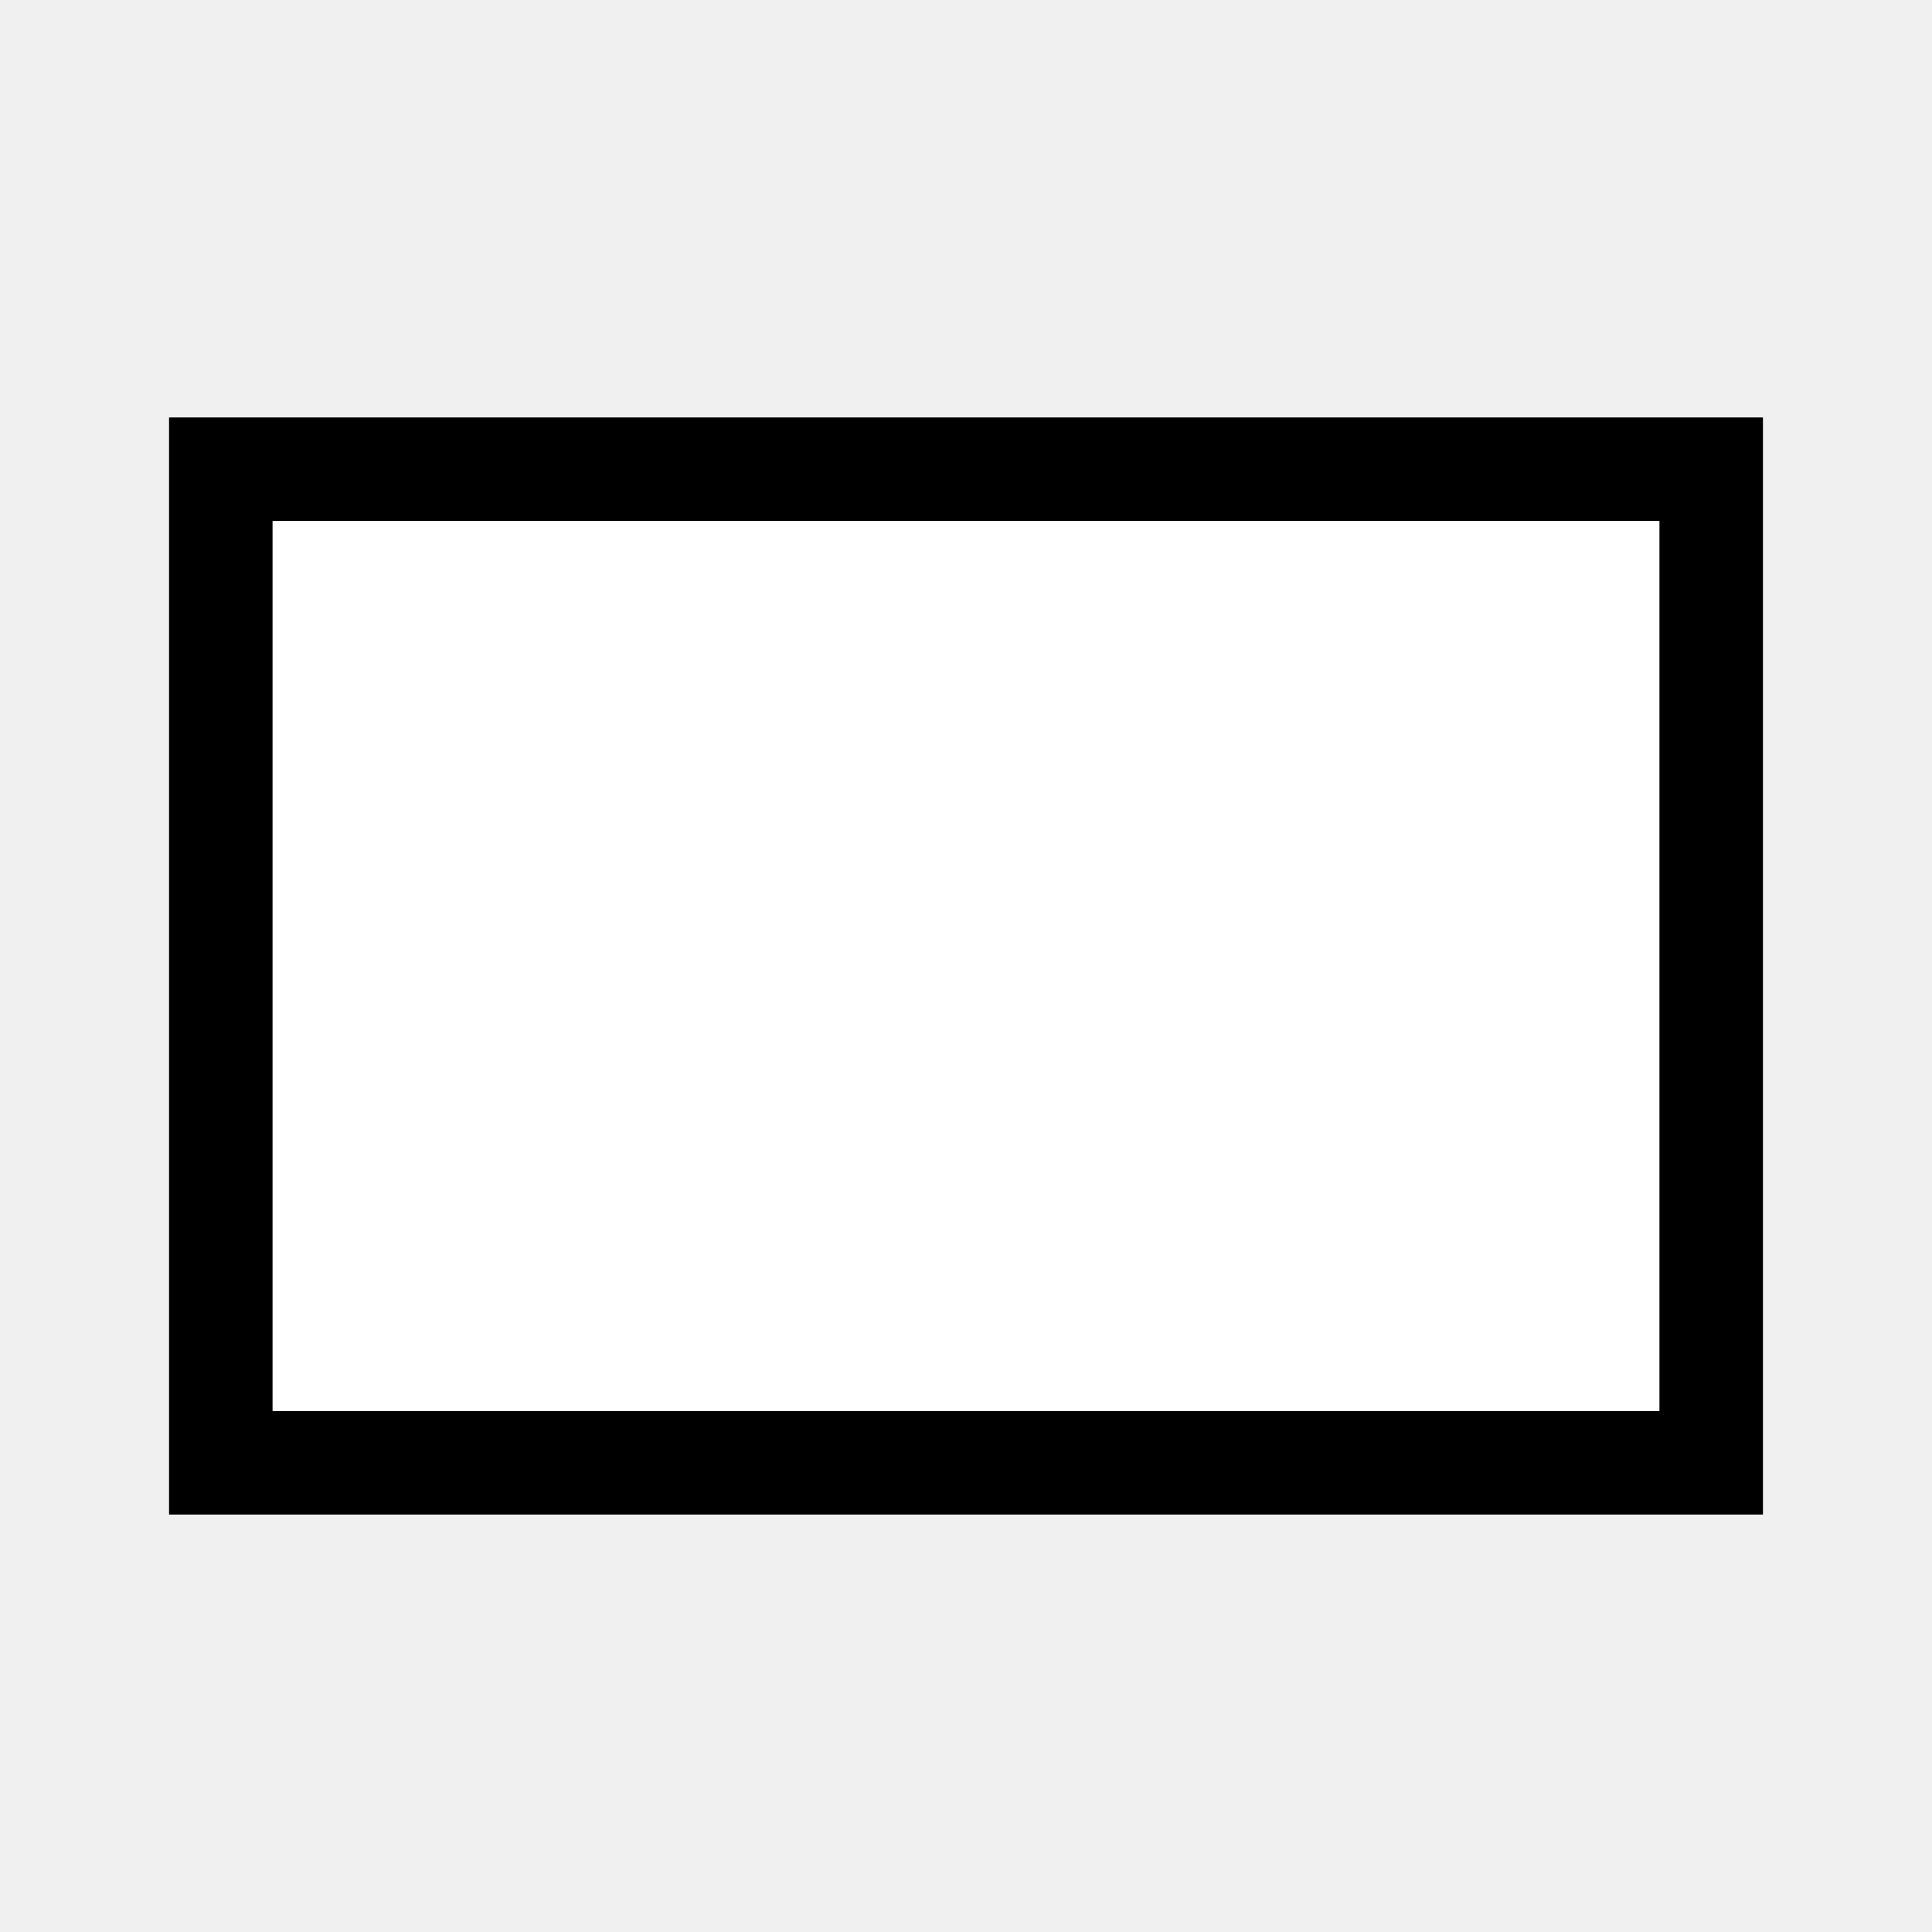
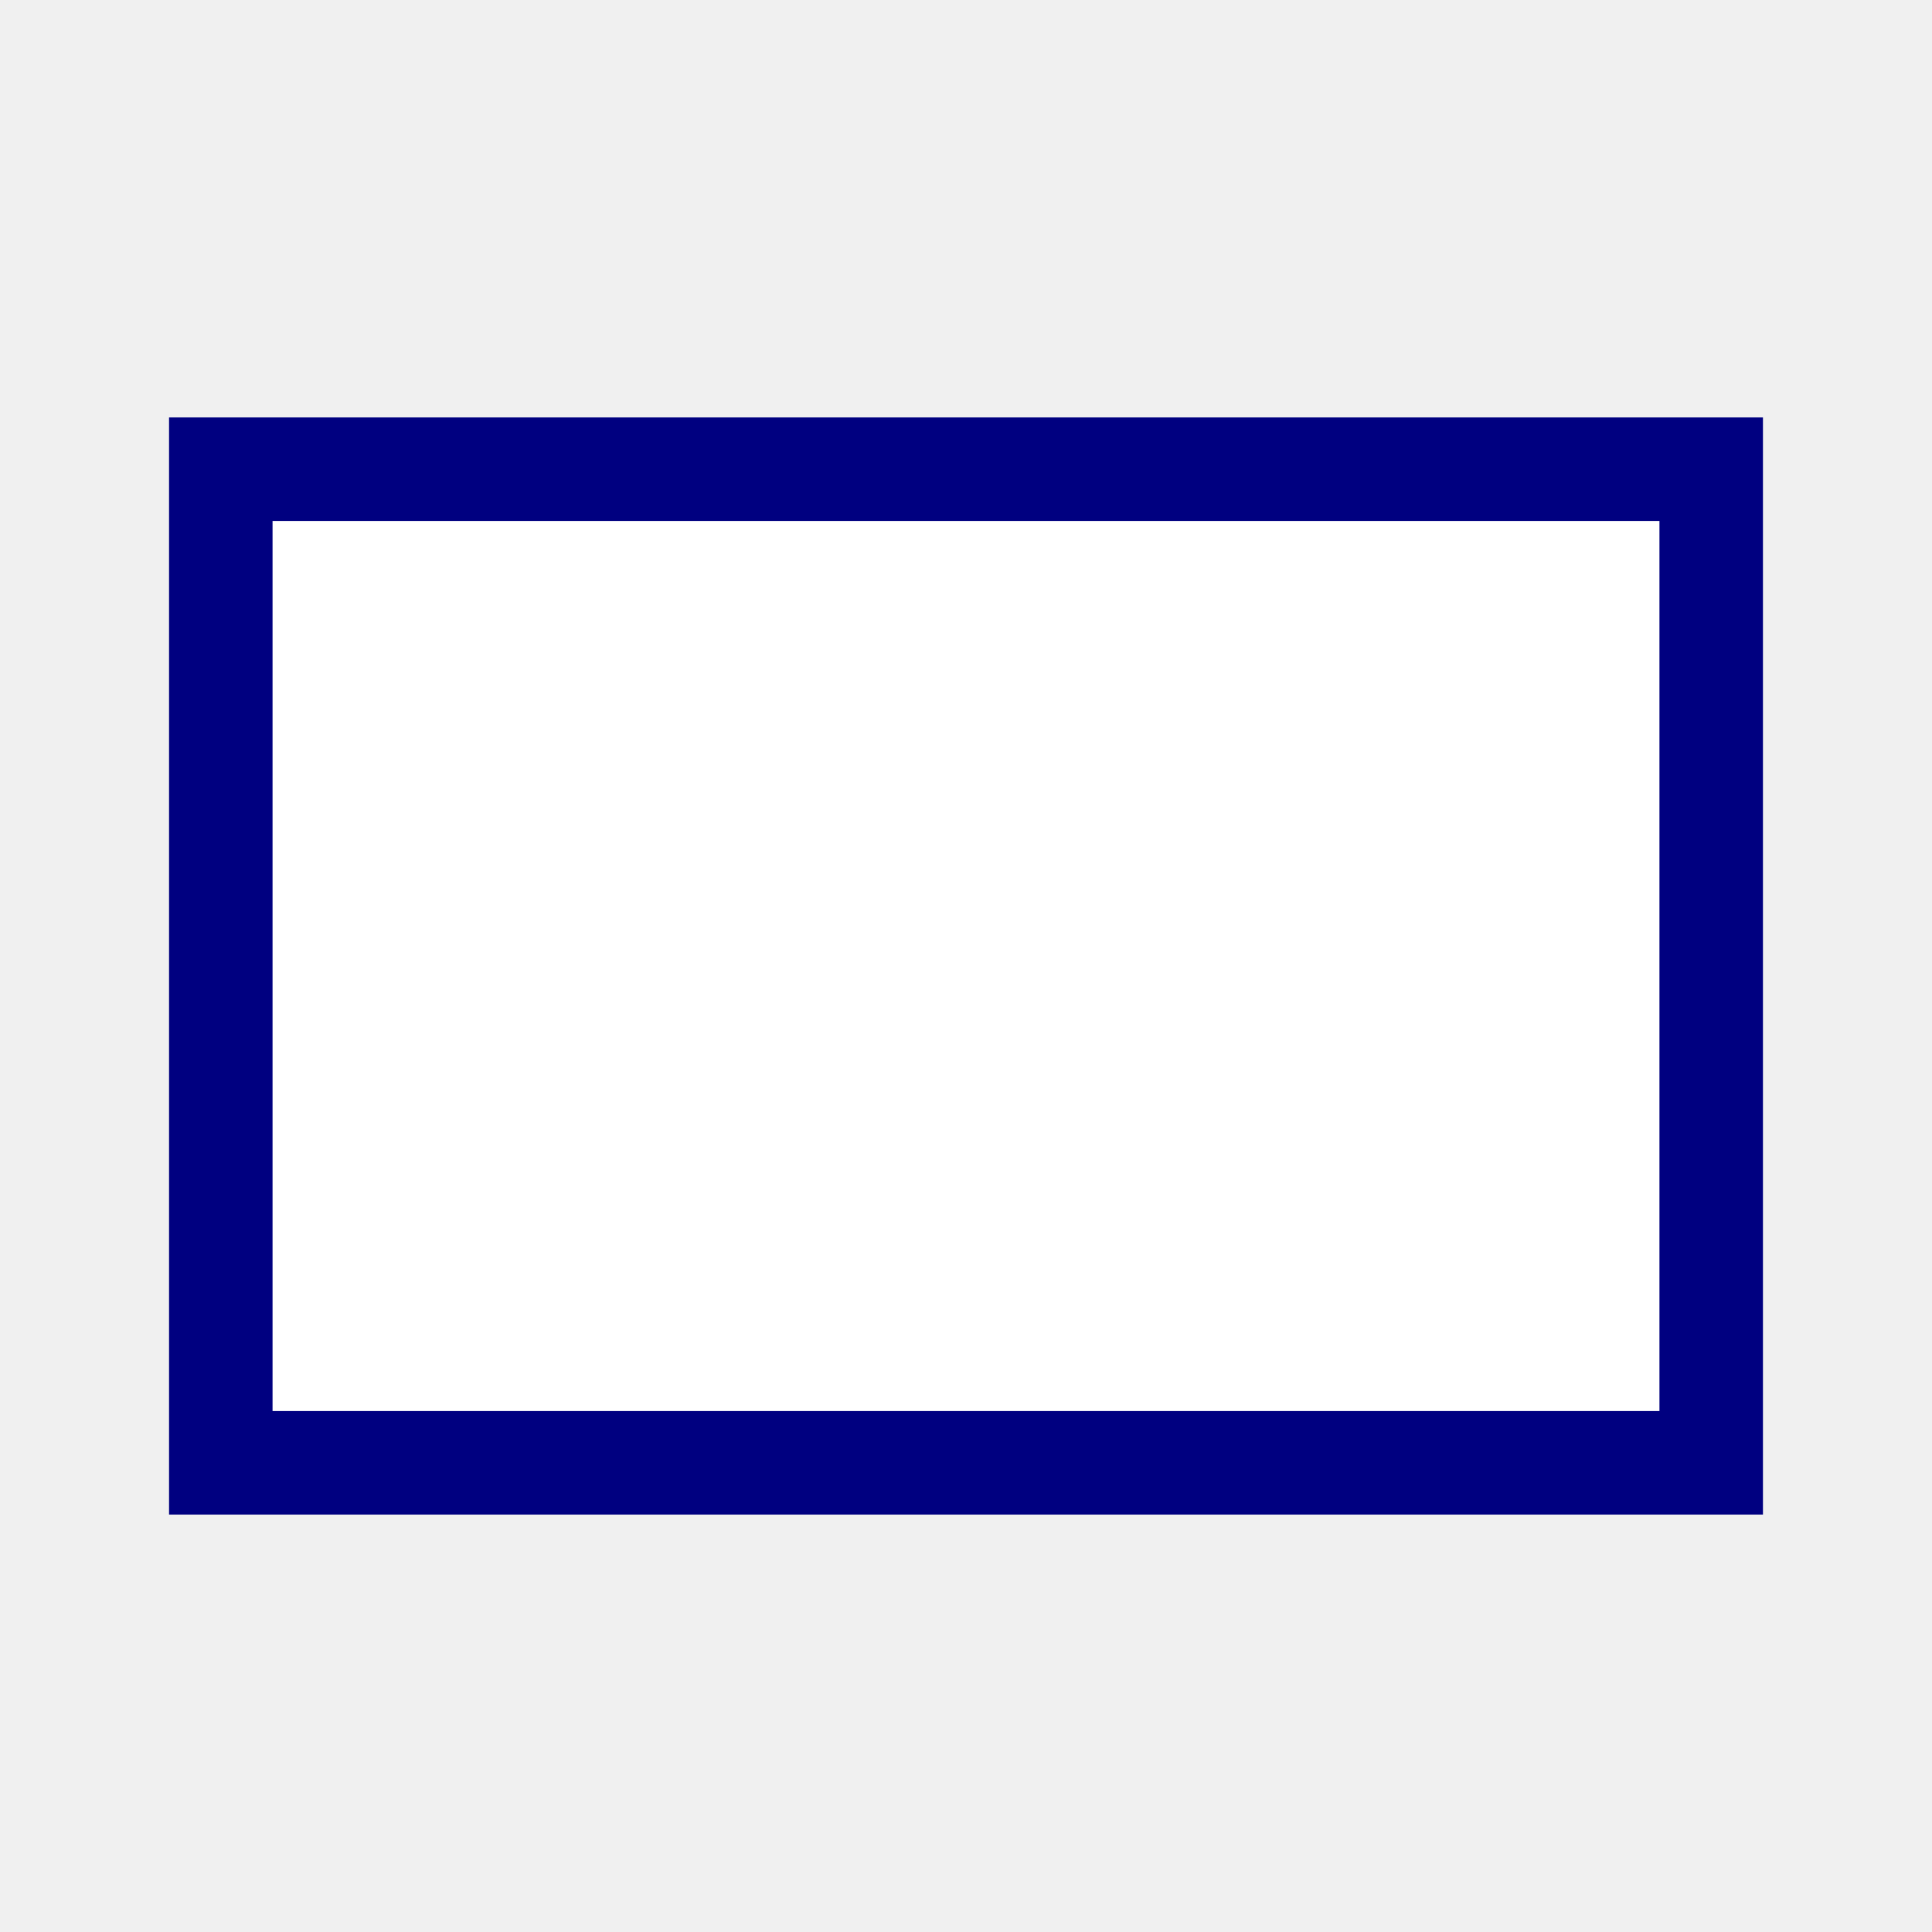
<svg xmlns="http://www.w3.org/2000/svg" width="70pt" height="70pt" viewBox="0 0 70 70" version="1.1" id="svg14">
  <defs id="defs18" />
-   <path id="polygon8" style="fill:#ffffff;stroke:#000000;stroke-width:3.75;stroke-miterlimit:4;stroke-dasharray:none" d="m 62,17 h -54 v 36 h 54 z" />
+   <path id="polygon8" style="fill:#ffffff;stroke:#000080;stroke-width:3.75;stroke-miterlimit:4;stroke-dasharray:none" d="m 62,17 h -54 v 36 h 54 z" />
</svg>
